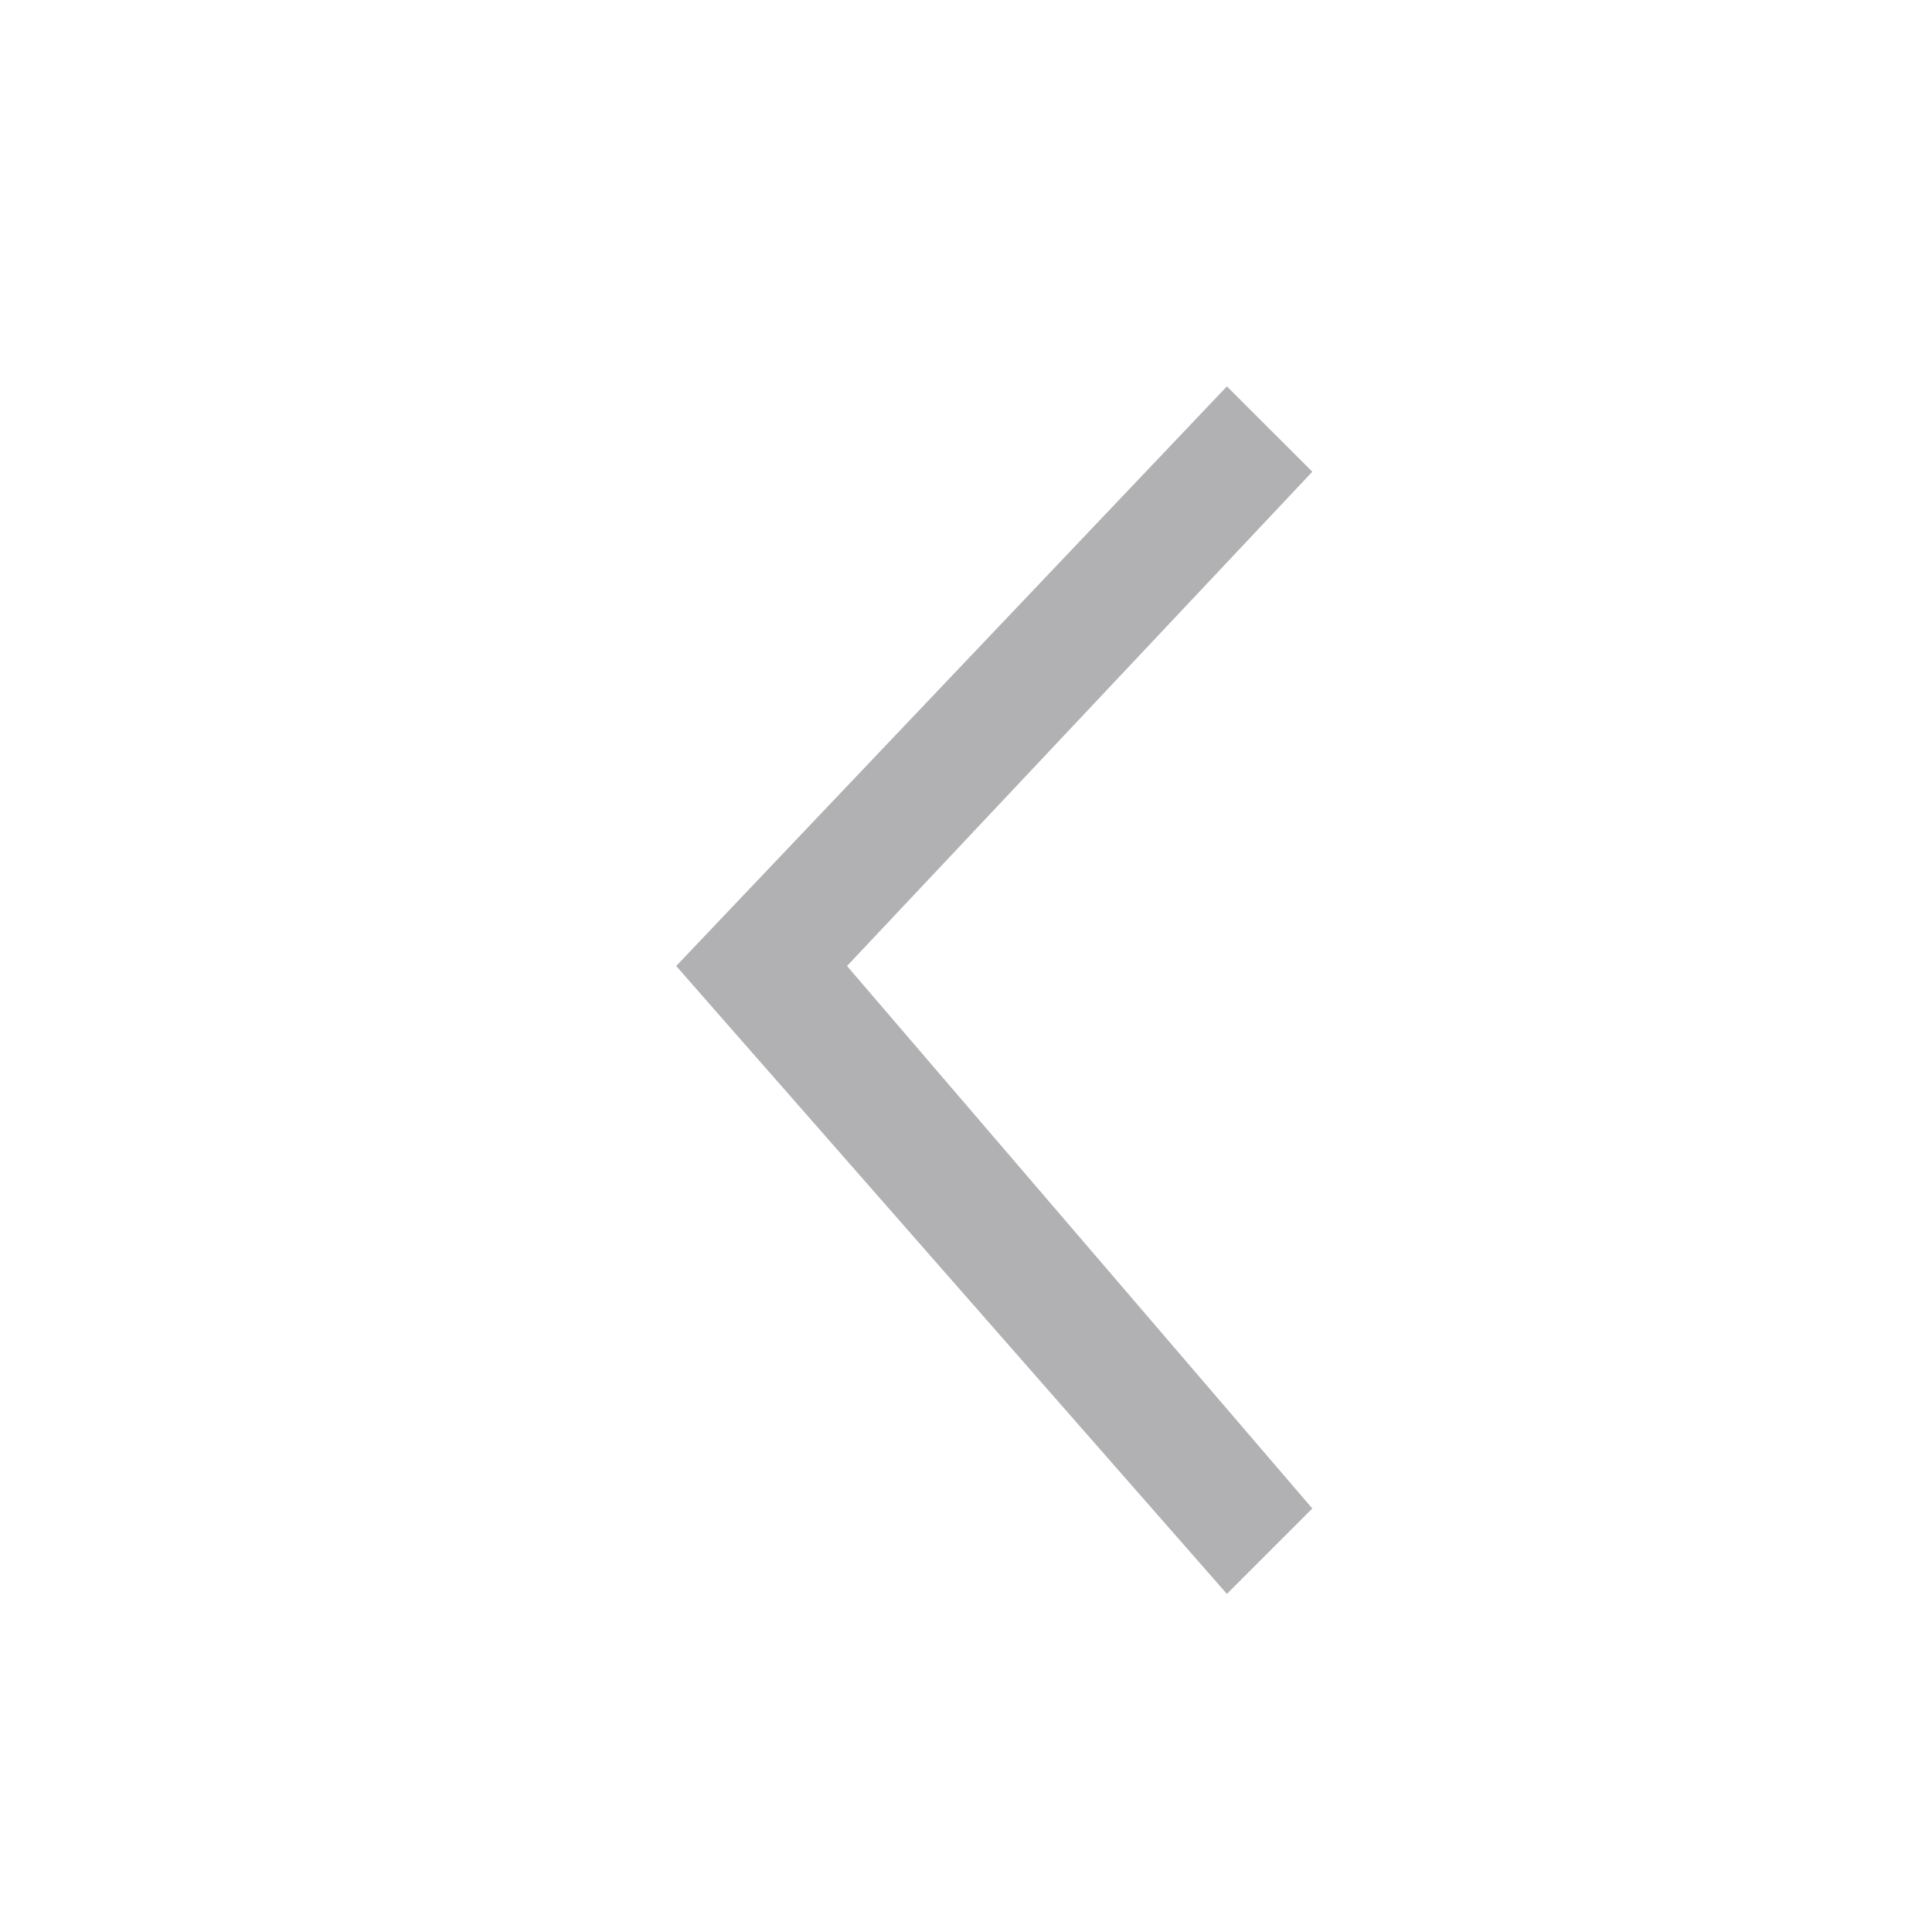
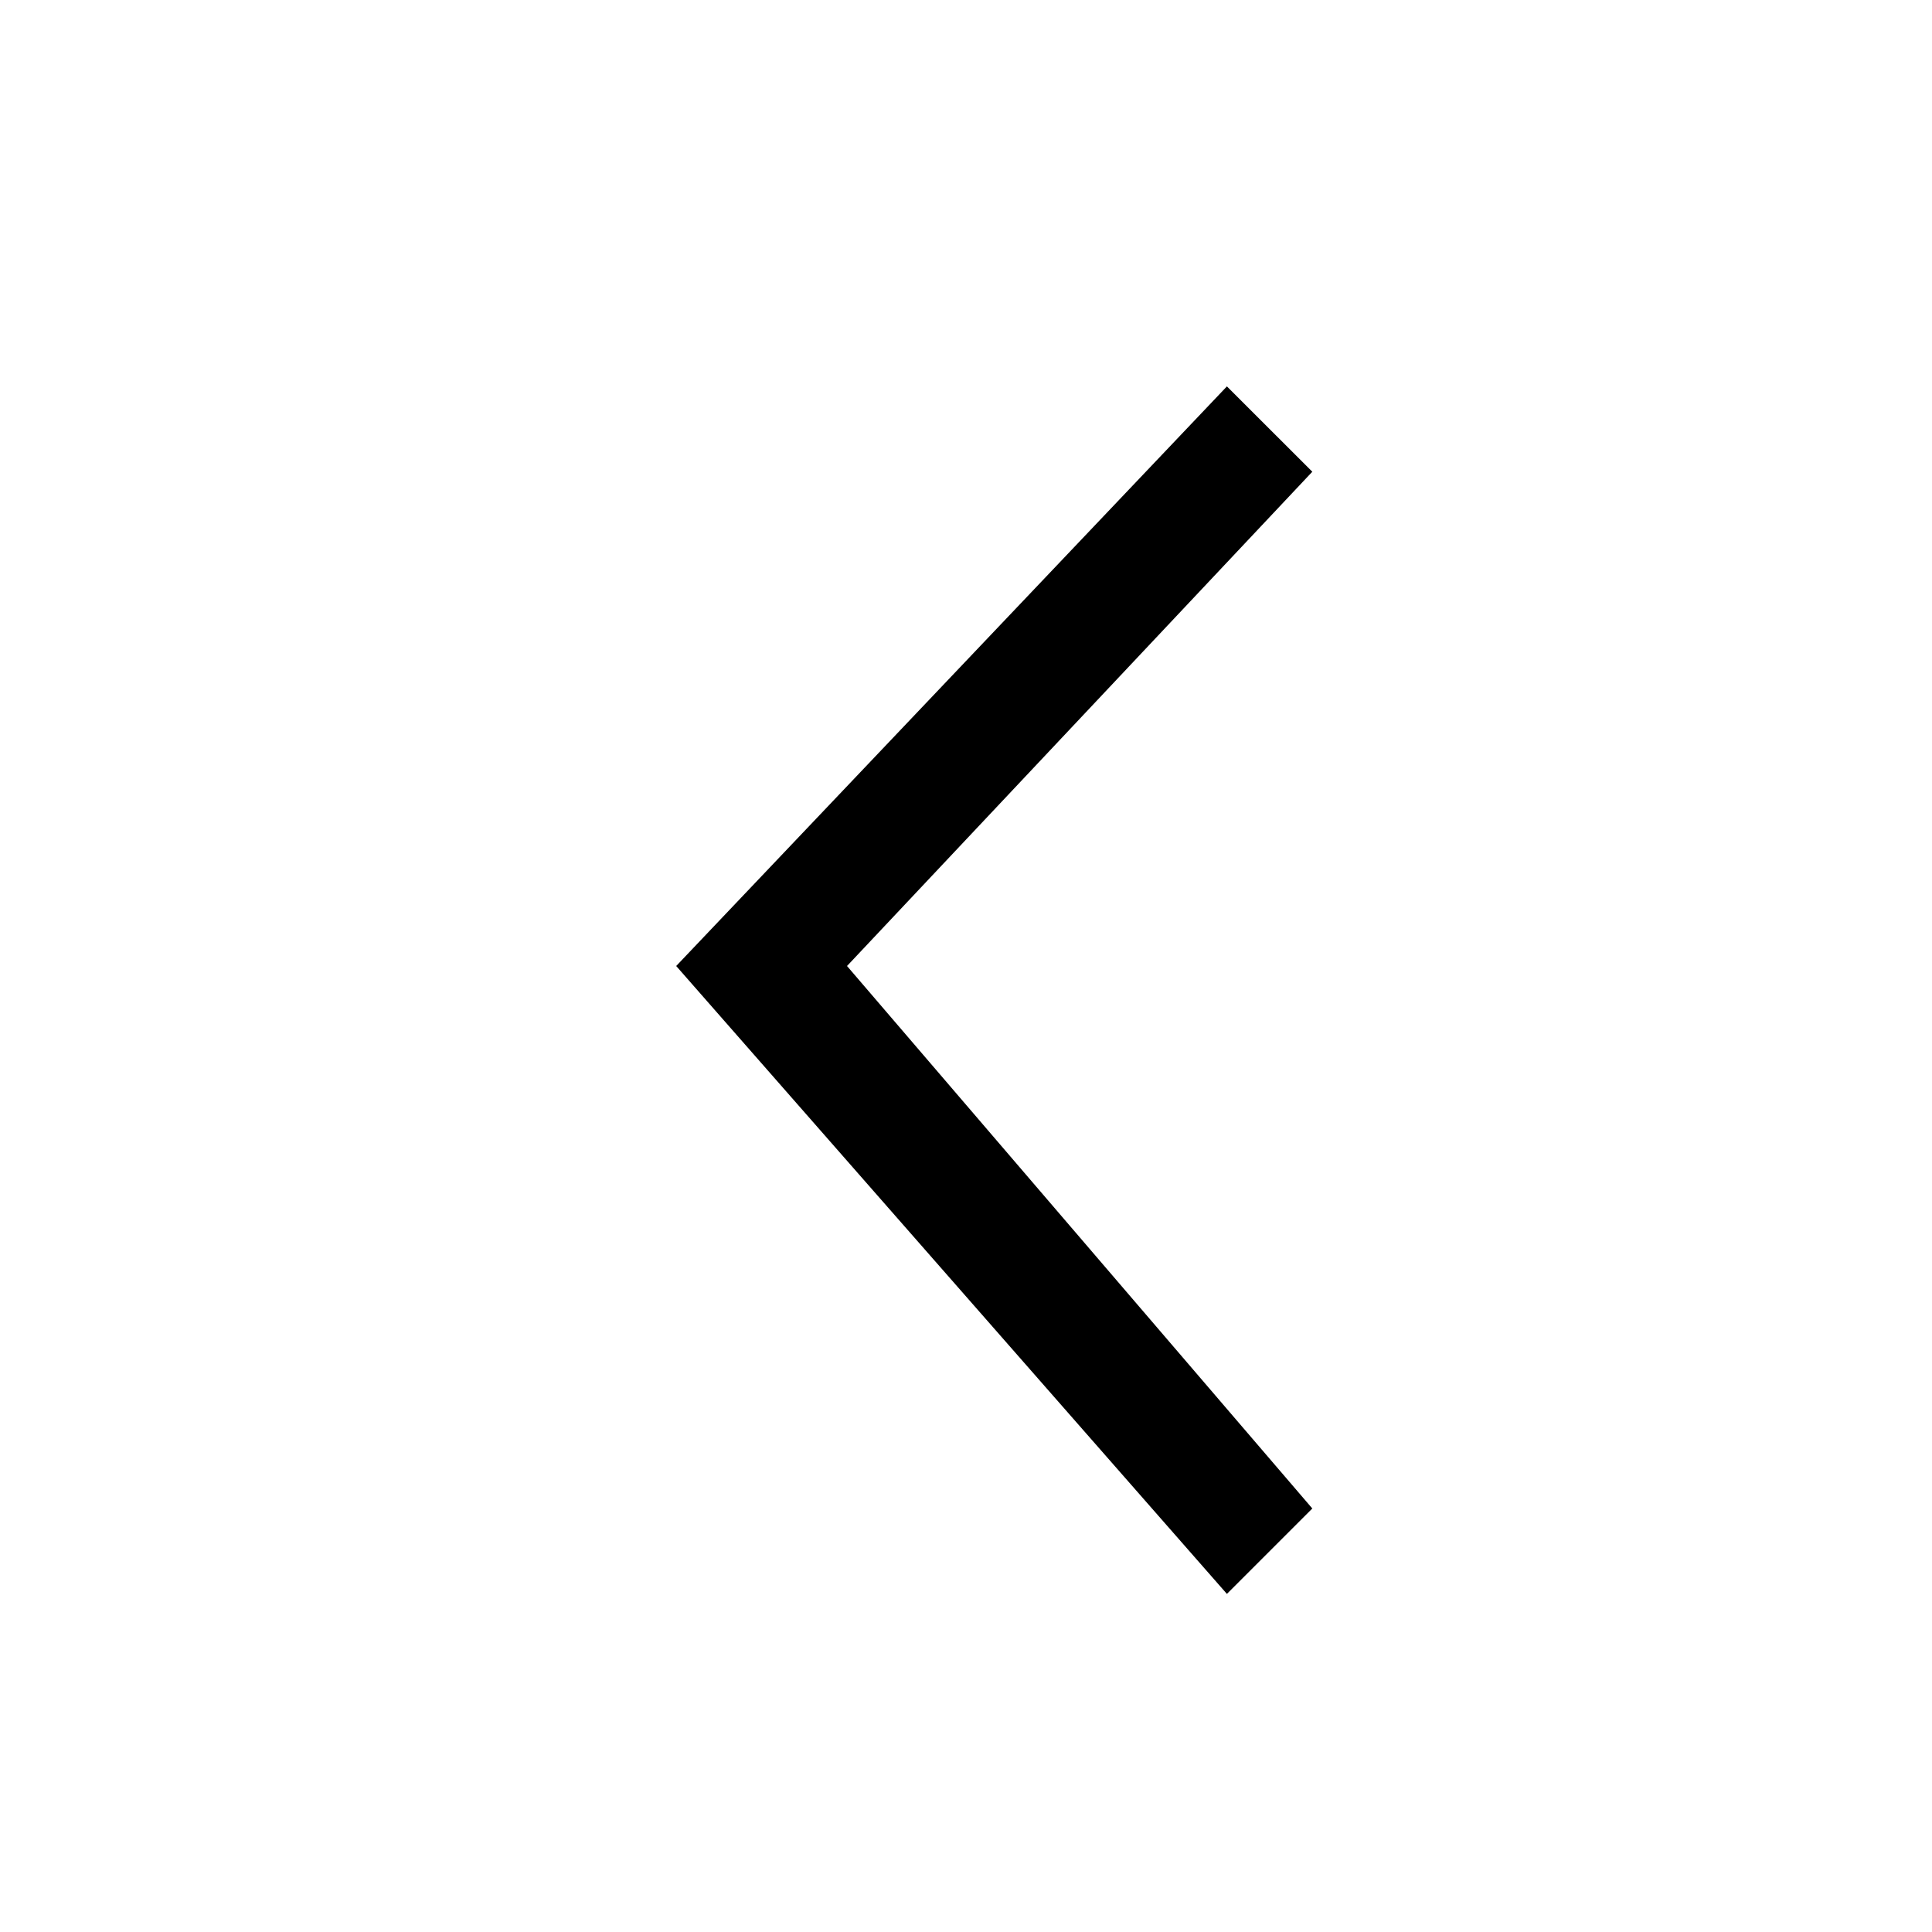
<svg xmlns="http://www.w3.org/2000/svg" width="24" height="24" viewBox="0 0 24 24" fill="none">
-   <path d="M15.241 19.8L16.302 18.739L10.522 12L16.302 5.86L15.241 4.8L8.4 12L15.241 19.8Z" fill="#B1B0B2" />
+   <path d="M15.241 19.8L16.302 18.739L10.522 12L16.302 5.86L15.241 4.8L8.4 12L15.241 19.8Z" fill="currentColor" />
</svg>
